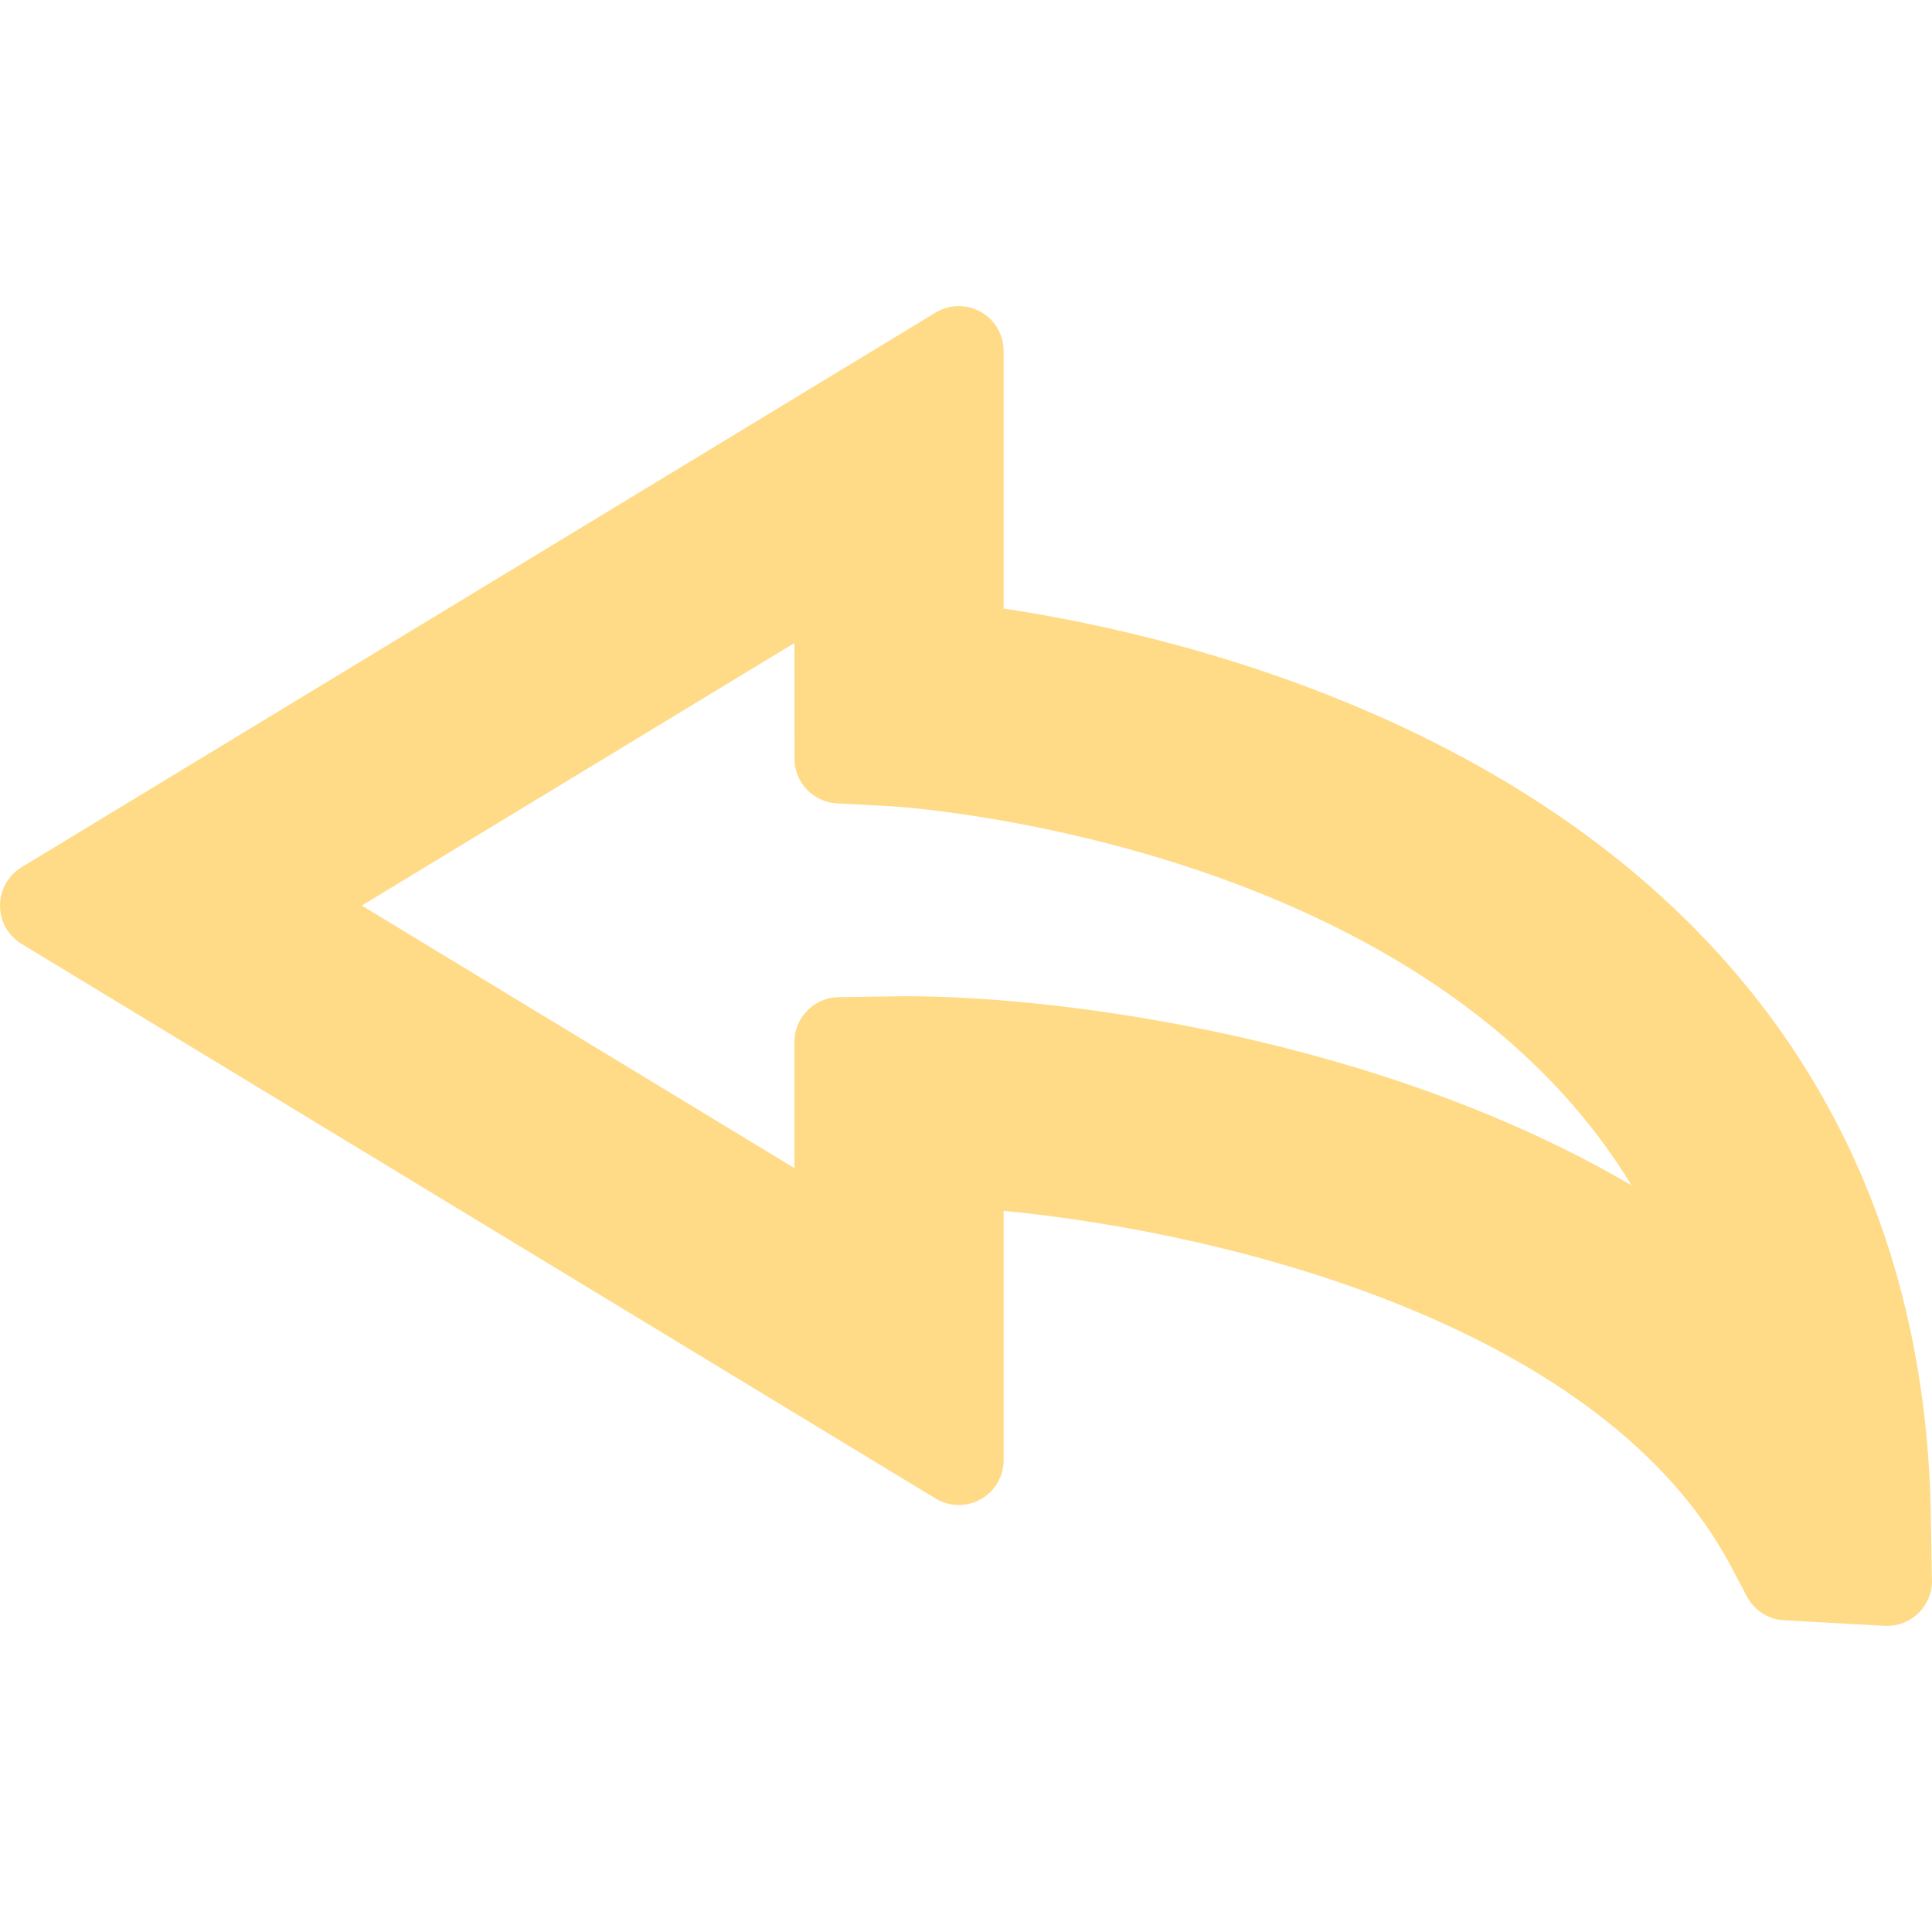
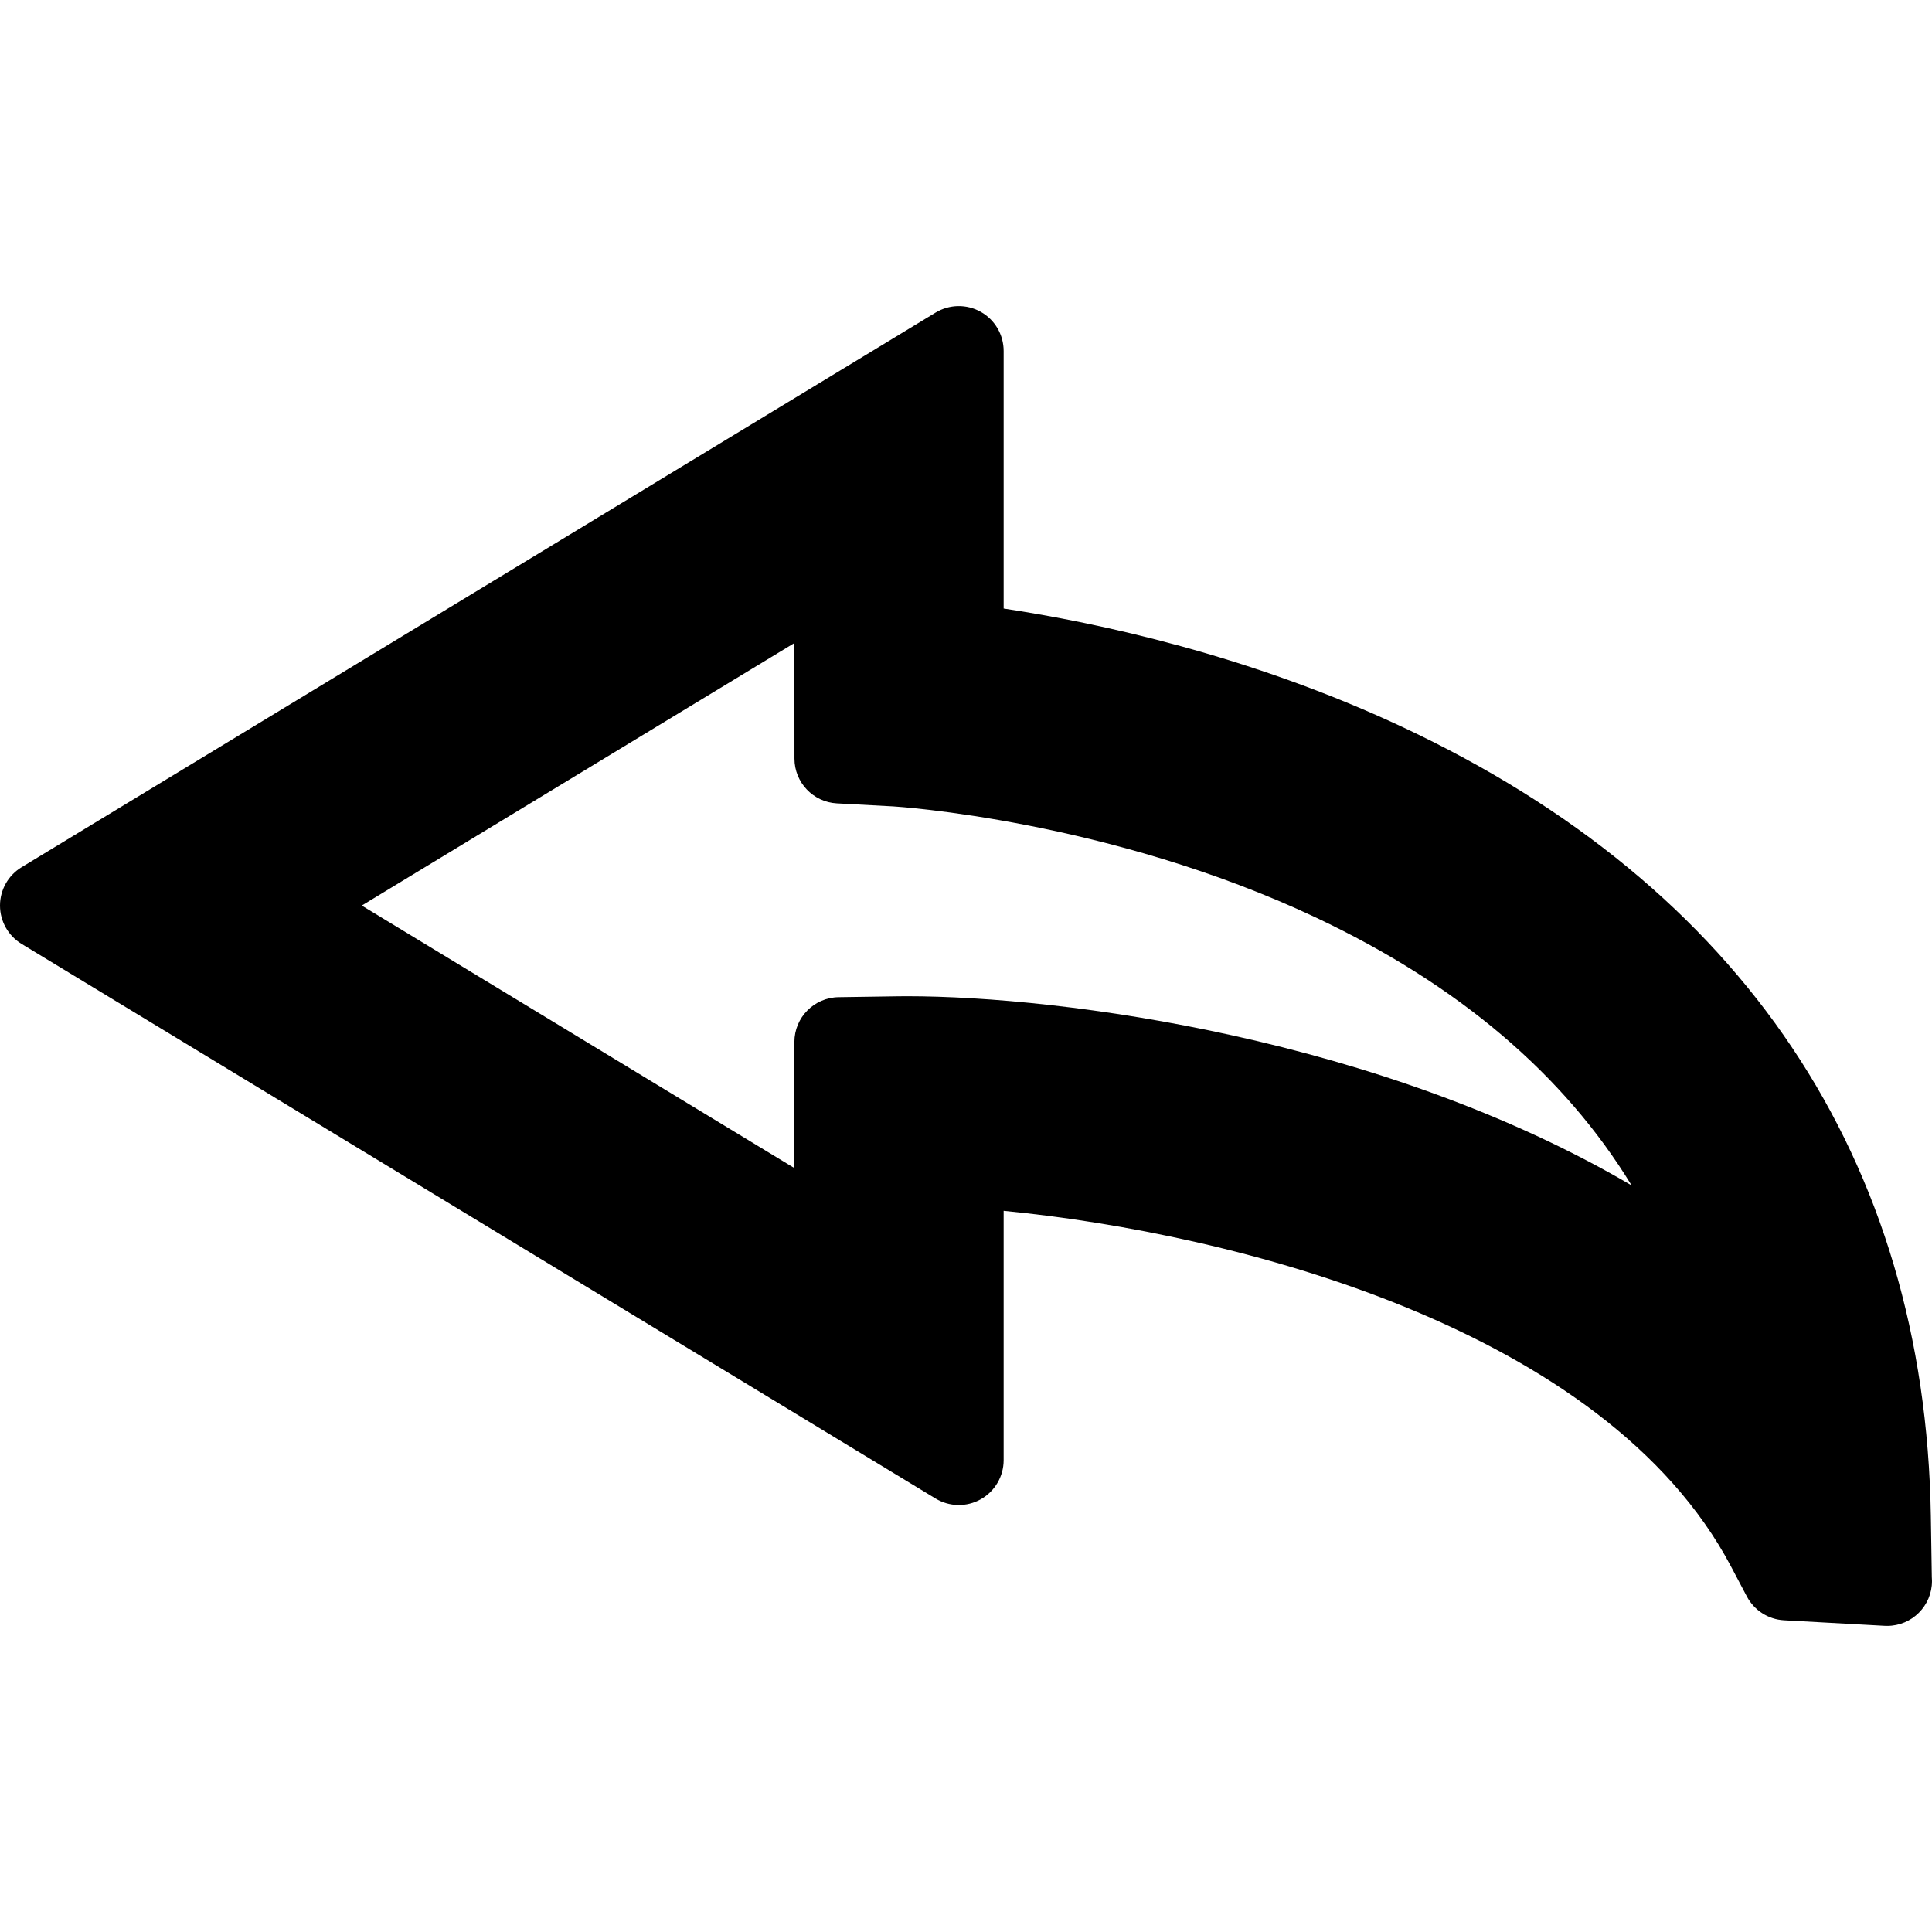
<svg xmlns="http://www.w3.org/2000/svg" height="40px" width="40px" version="1.1" id="Capa_1" viewBox="0 0 323.147 323.147" xml:space="preserve">
-   <path style="fill:#ffdb88;" d="M323.116,263.775l-0.161-10.18c-0.945-59.696-31.505-105.338-88.377-131.993  c-25.607-12.002-50.864-17.419-66.707-19.82V58.7c0-2.709-1.461-5.207-3.821-6.536c-2.36-1.329-5.253-1.282-7.569,0.124  L3.609,145.054C1.369,146.413,0,148.844,0,151.465c0,2.621,1.369,5.052,3.609,6.412l152.871,92.765  c2.317,1.406,5.212,1.453,7.569,0.124c2.36-1.329,3.821-3.827,3.821-6.536v-41.707c38.673,3.752,100.603,19.625,121.669,59.499  l2.642,5.003c1.23,2.328,3.591,3.84,6.22,3.985l16.811,0.926c0.138,0.007,0.275,0.011,0.412,0.011c0.007,0,0.013,0,0.02,0h0.001  c4.142,0,7.5-3.358,7.5-7.5C323.147,264.22,323.135,263.996,323.116,263.775z M151.726,166.629c-0.564,0-1.098,0.004-1.616,0.012  l-9.851,0.147c-4.098,0.061-7.388,3.401-7.388,7.499v21.088l-72.361-43.91l72.365-43.913l0.006,19.332  c0.001,3.985,3.117,7.273,7.097,7.487l9.445,0.509c0.357,0.021,36.084,2.243,70.785,18.64  c23.769,11.231,41.404,26.225,52.694,44.751C231.005,173.668,177.676,166.629,151.726,166.629z" />
+   <path style="fill:currentColor;" d="M323.116,263.775l-0.161-10.18c-0.945-59.696-31.505-105.338-88.377-131.993  c-25.607-12.002-50.864-17.419-66.707-19.82V58.7c0-2.709-1.461-5.207-3.821-6.536c-2.36-1.329-5.253-1.282-7.569,0.124  L3.609,145.054C1.369,146.413,0,148.844,0,151.465c0,2.621,1.369,5.052,3.609,6.412l152.871,92.765  c2.317,1.406,5.212,1.453,7.569,0.124c2.36-1.329,3.821-3.827,3.821-6.536v-41.707c38.673,3.752,100.603,19.625,121.669,59.499  l2.642,5.003c1.23,2.328,3.591,3.84,6.22,3.985l16.811,0.926c0.138,0.007,0.275,0.011,0.412,0.011c0.007,0,0.013,0,0.02,0h0.001  c4.142,0,7.5-3.358,7.5-7.5C323.147,264.22,323.135,263.996,323.116,263.775z M151.726,166.629c-0.564,0-1.098,0.004-1.616,0.012  l-9.851,0.147c-4.098,0.061-7.388,3.401-7.388,7.499v21.088l-72.361-43.91l72.365-43.913l0.006,19.332  c0.001,3.985,3.117,7.273,7.097,7.487l9.445,0.509c0.357,0.021,36.084,2.243,70.785,18.64  c23.769,11.231,41.404,26.225,52.694,44.751C231.005,173.668,177.676,166.629,151.726,166.629z" />
</svg>
